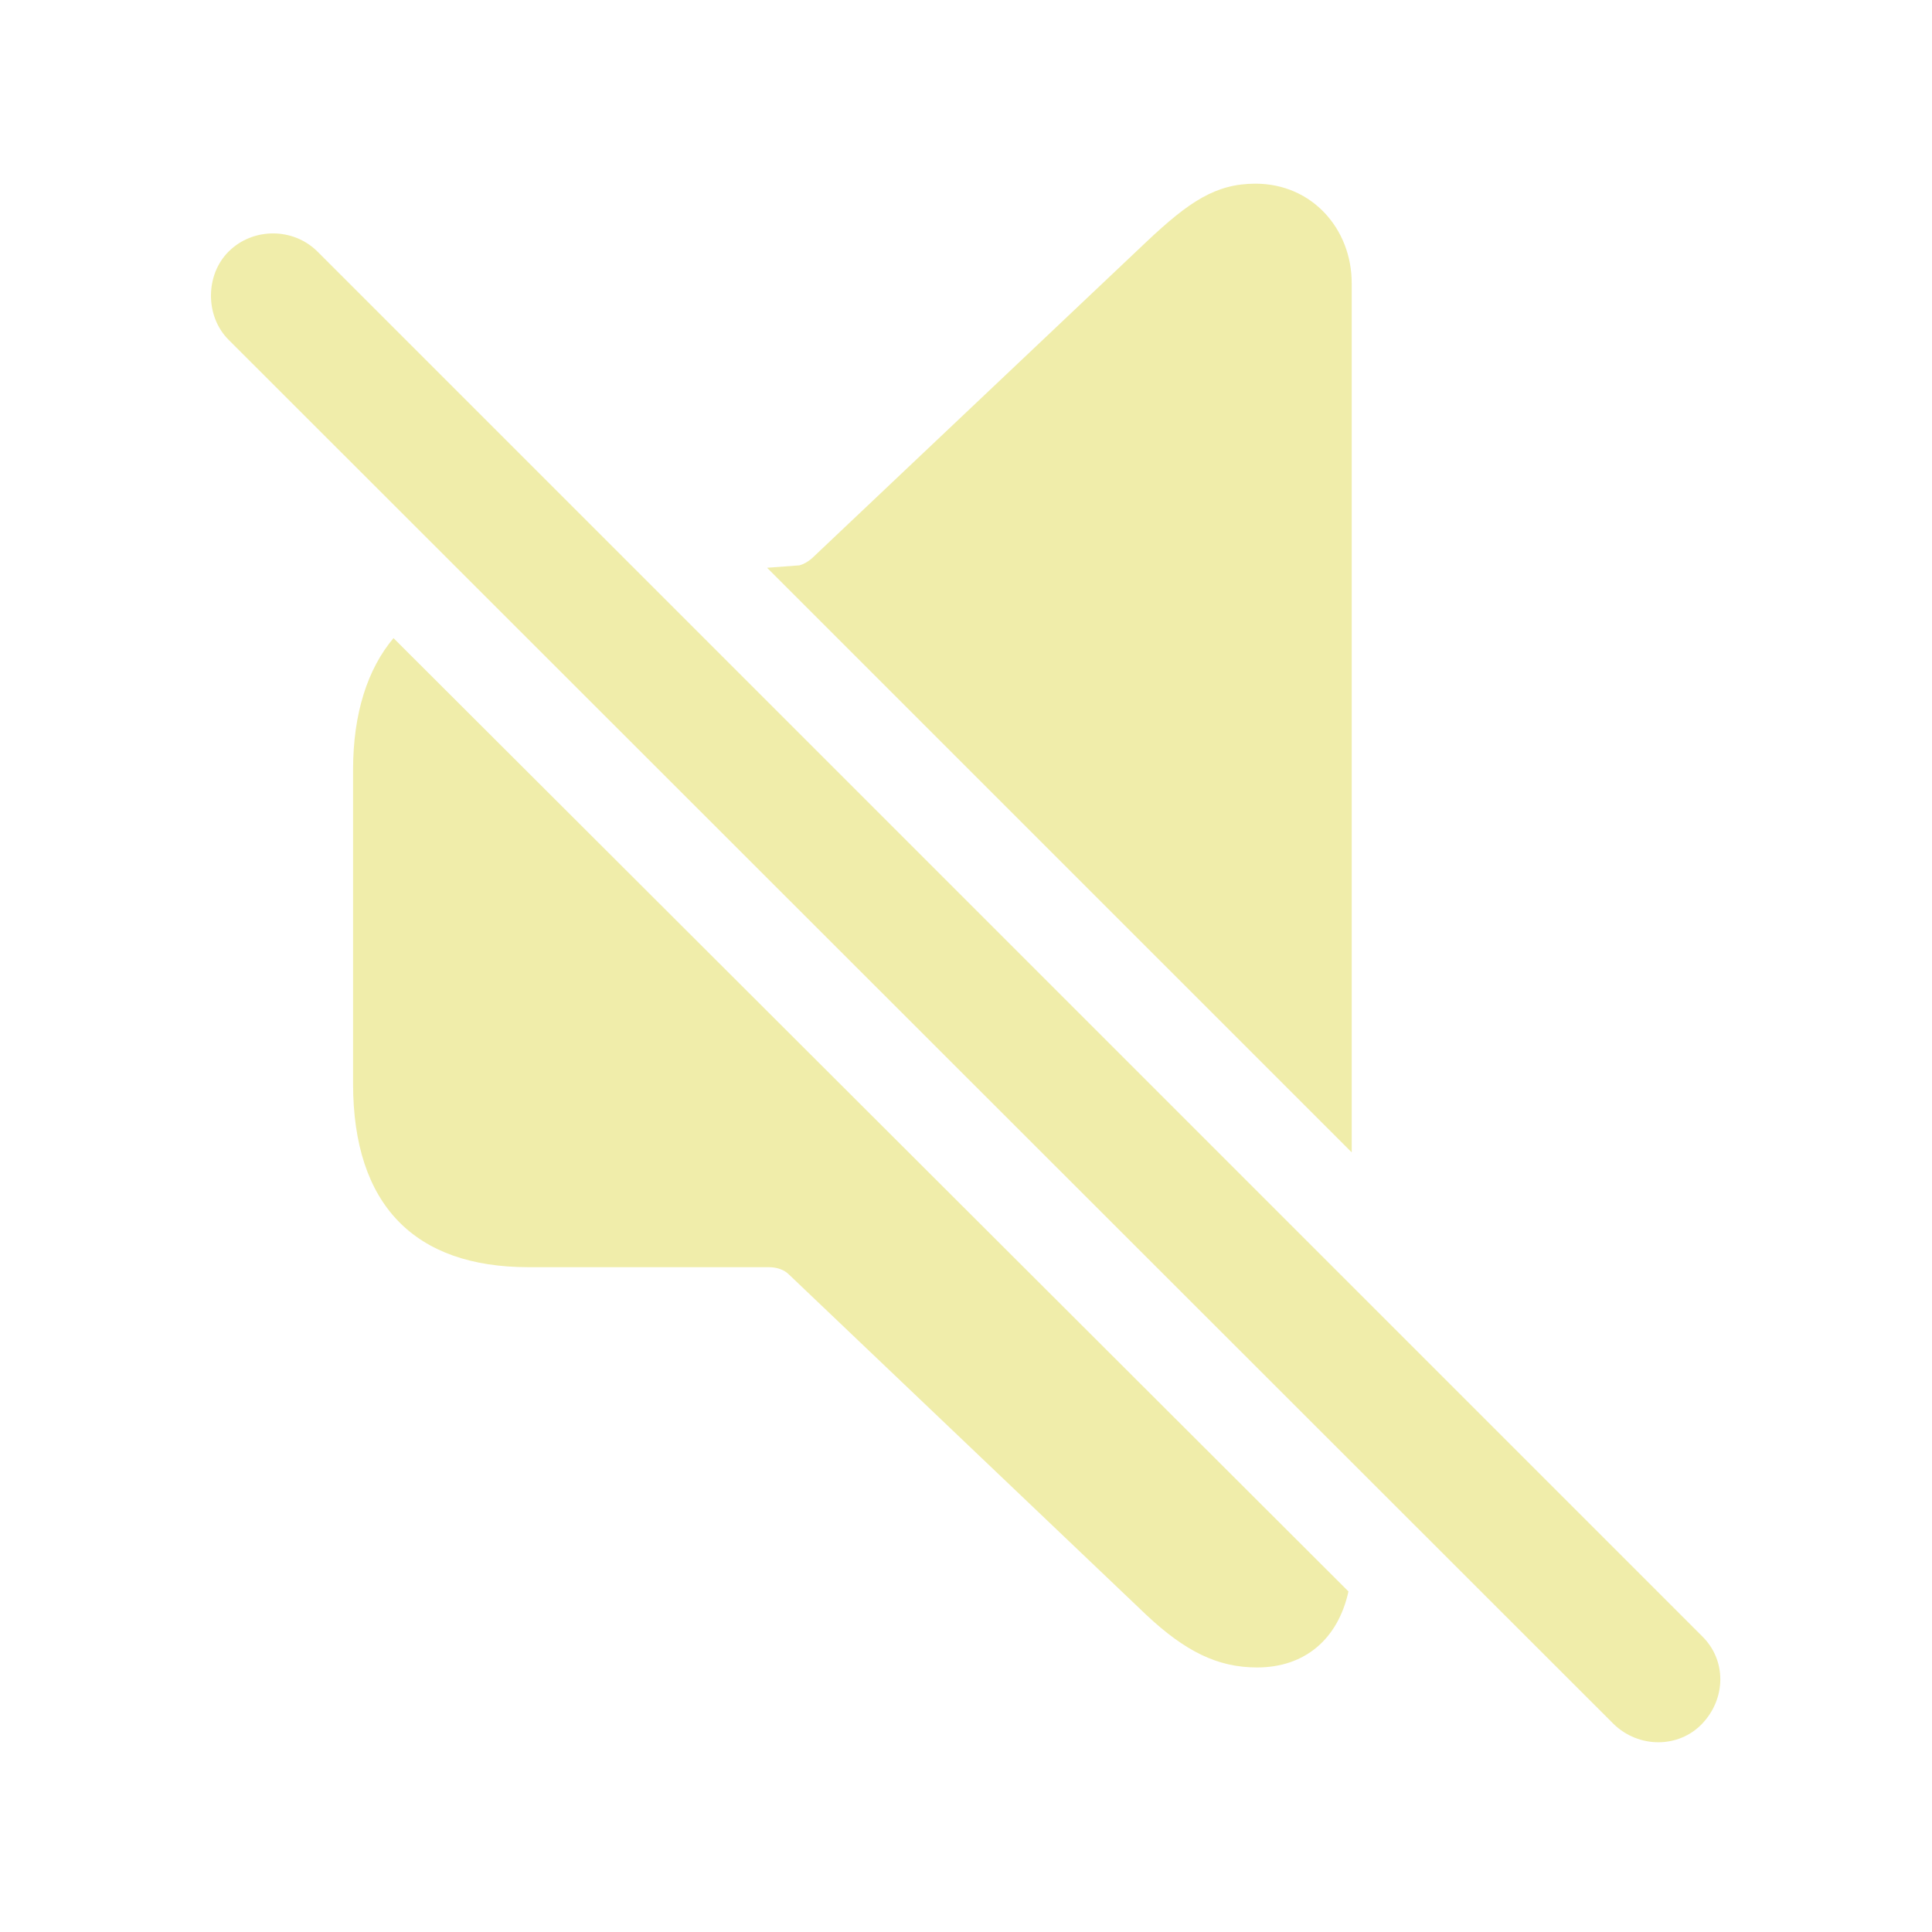
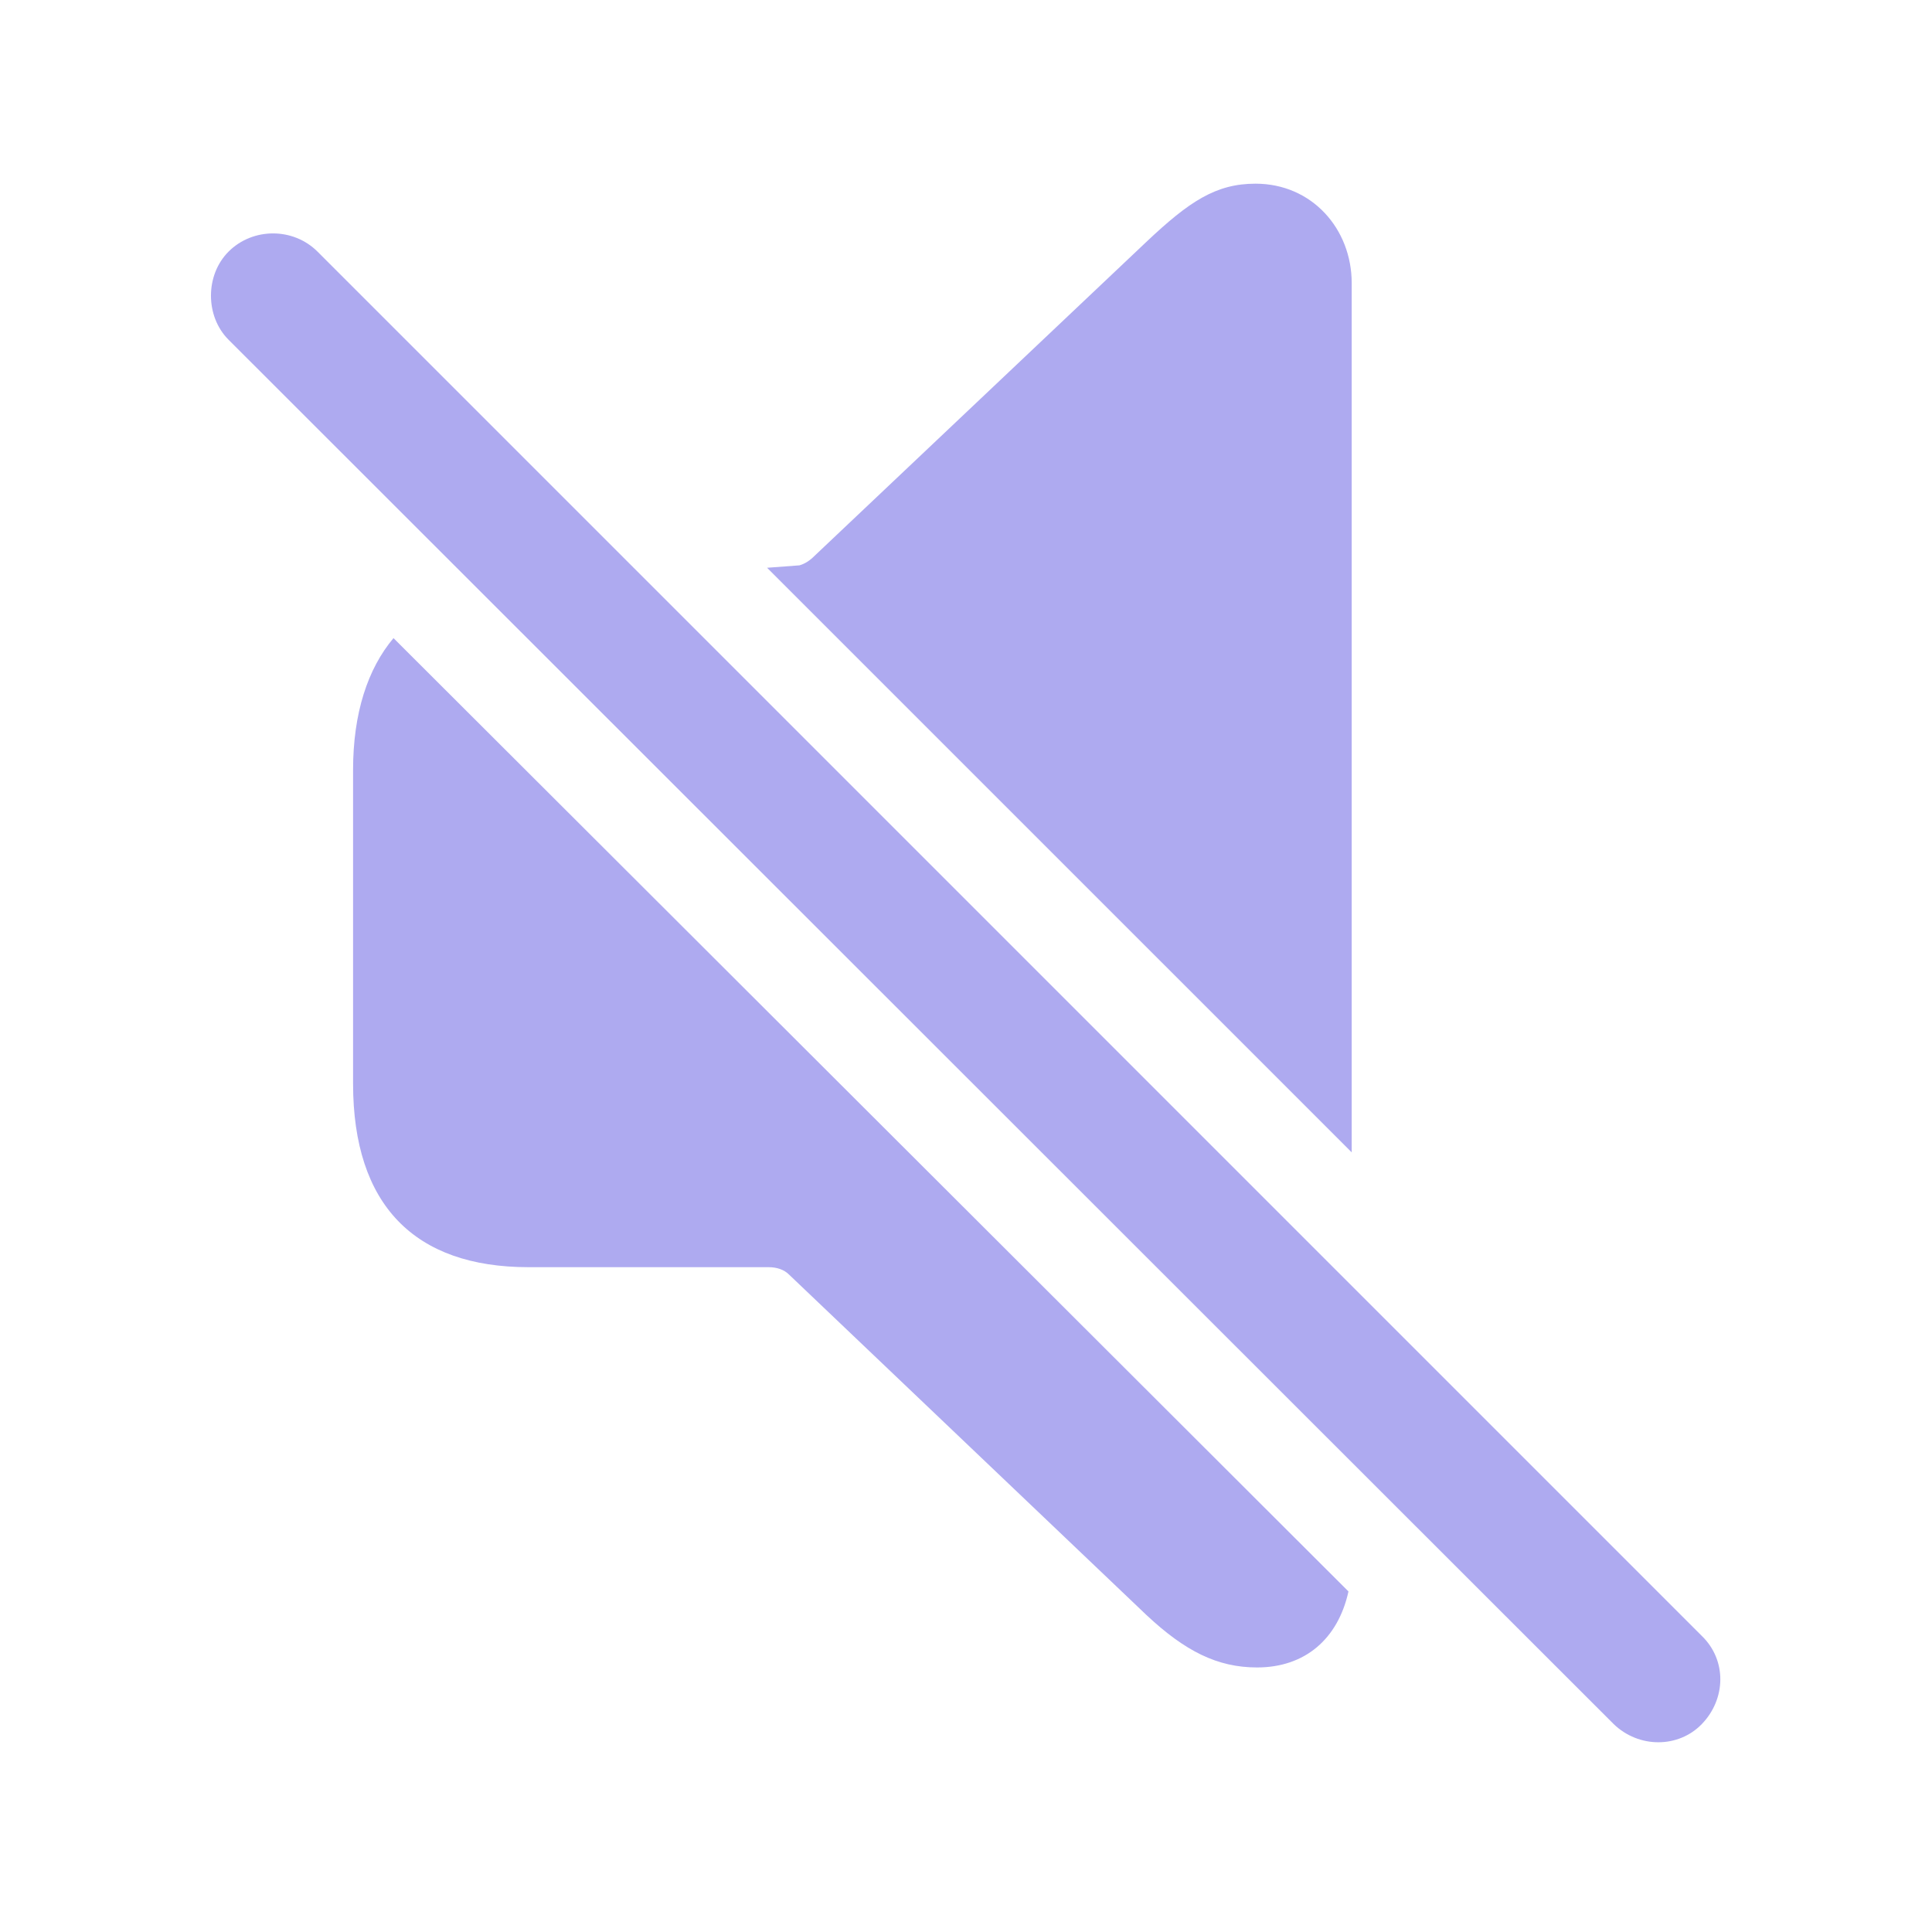
- <svg fill="#F0EDAA" width="120px" height="120px" viewBox="0 0 56 56">
+ <svg fill="#AEAAF0" width="120px" height="120px" viewBox="0 0 56 56">
  <path d="M 39.18 33.402 L 39.18 8.207 C 39.18 6.637 38.031 5.324 36.391 5.324 C 35.242 5.324 34.469 5.84 33.227 7.012 L 23.617 16.105 C 23.477 16.246 23.336 16.34 23.172 16.387 L 22.234 16.457 Z M 46.773 49.973 C 47.5 50.676 48.648 50.676 49.328 49.973 C 50.031 49.246 50.055 48.121 49.328 47.418 L 9.203 7.293 C 8.5 6.59 7.328 6.59 6.625 7.293 C 5.945 7.973 5.945 9.168 6.625 9.848 Z M 36.437 48.332 C 37.82 48.332 38.781 47.512 39.086 46.129 L 11.406 18.496 C 10.656 19.387 10.234 20.676 10.234 22.316 L 10.234 31.41 C 10.234 34.926 12.015 36.73 15.32 36.73 L 22.281 36.73 C 22.515 36.73 22.727 36.801 22.867 36.941 L 33.227 46.809 C 34.352 47.863 35.289 48.332 36.437 48.332 Z" />
</svg>
